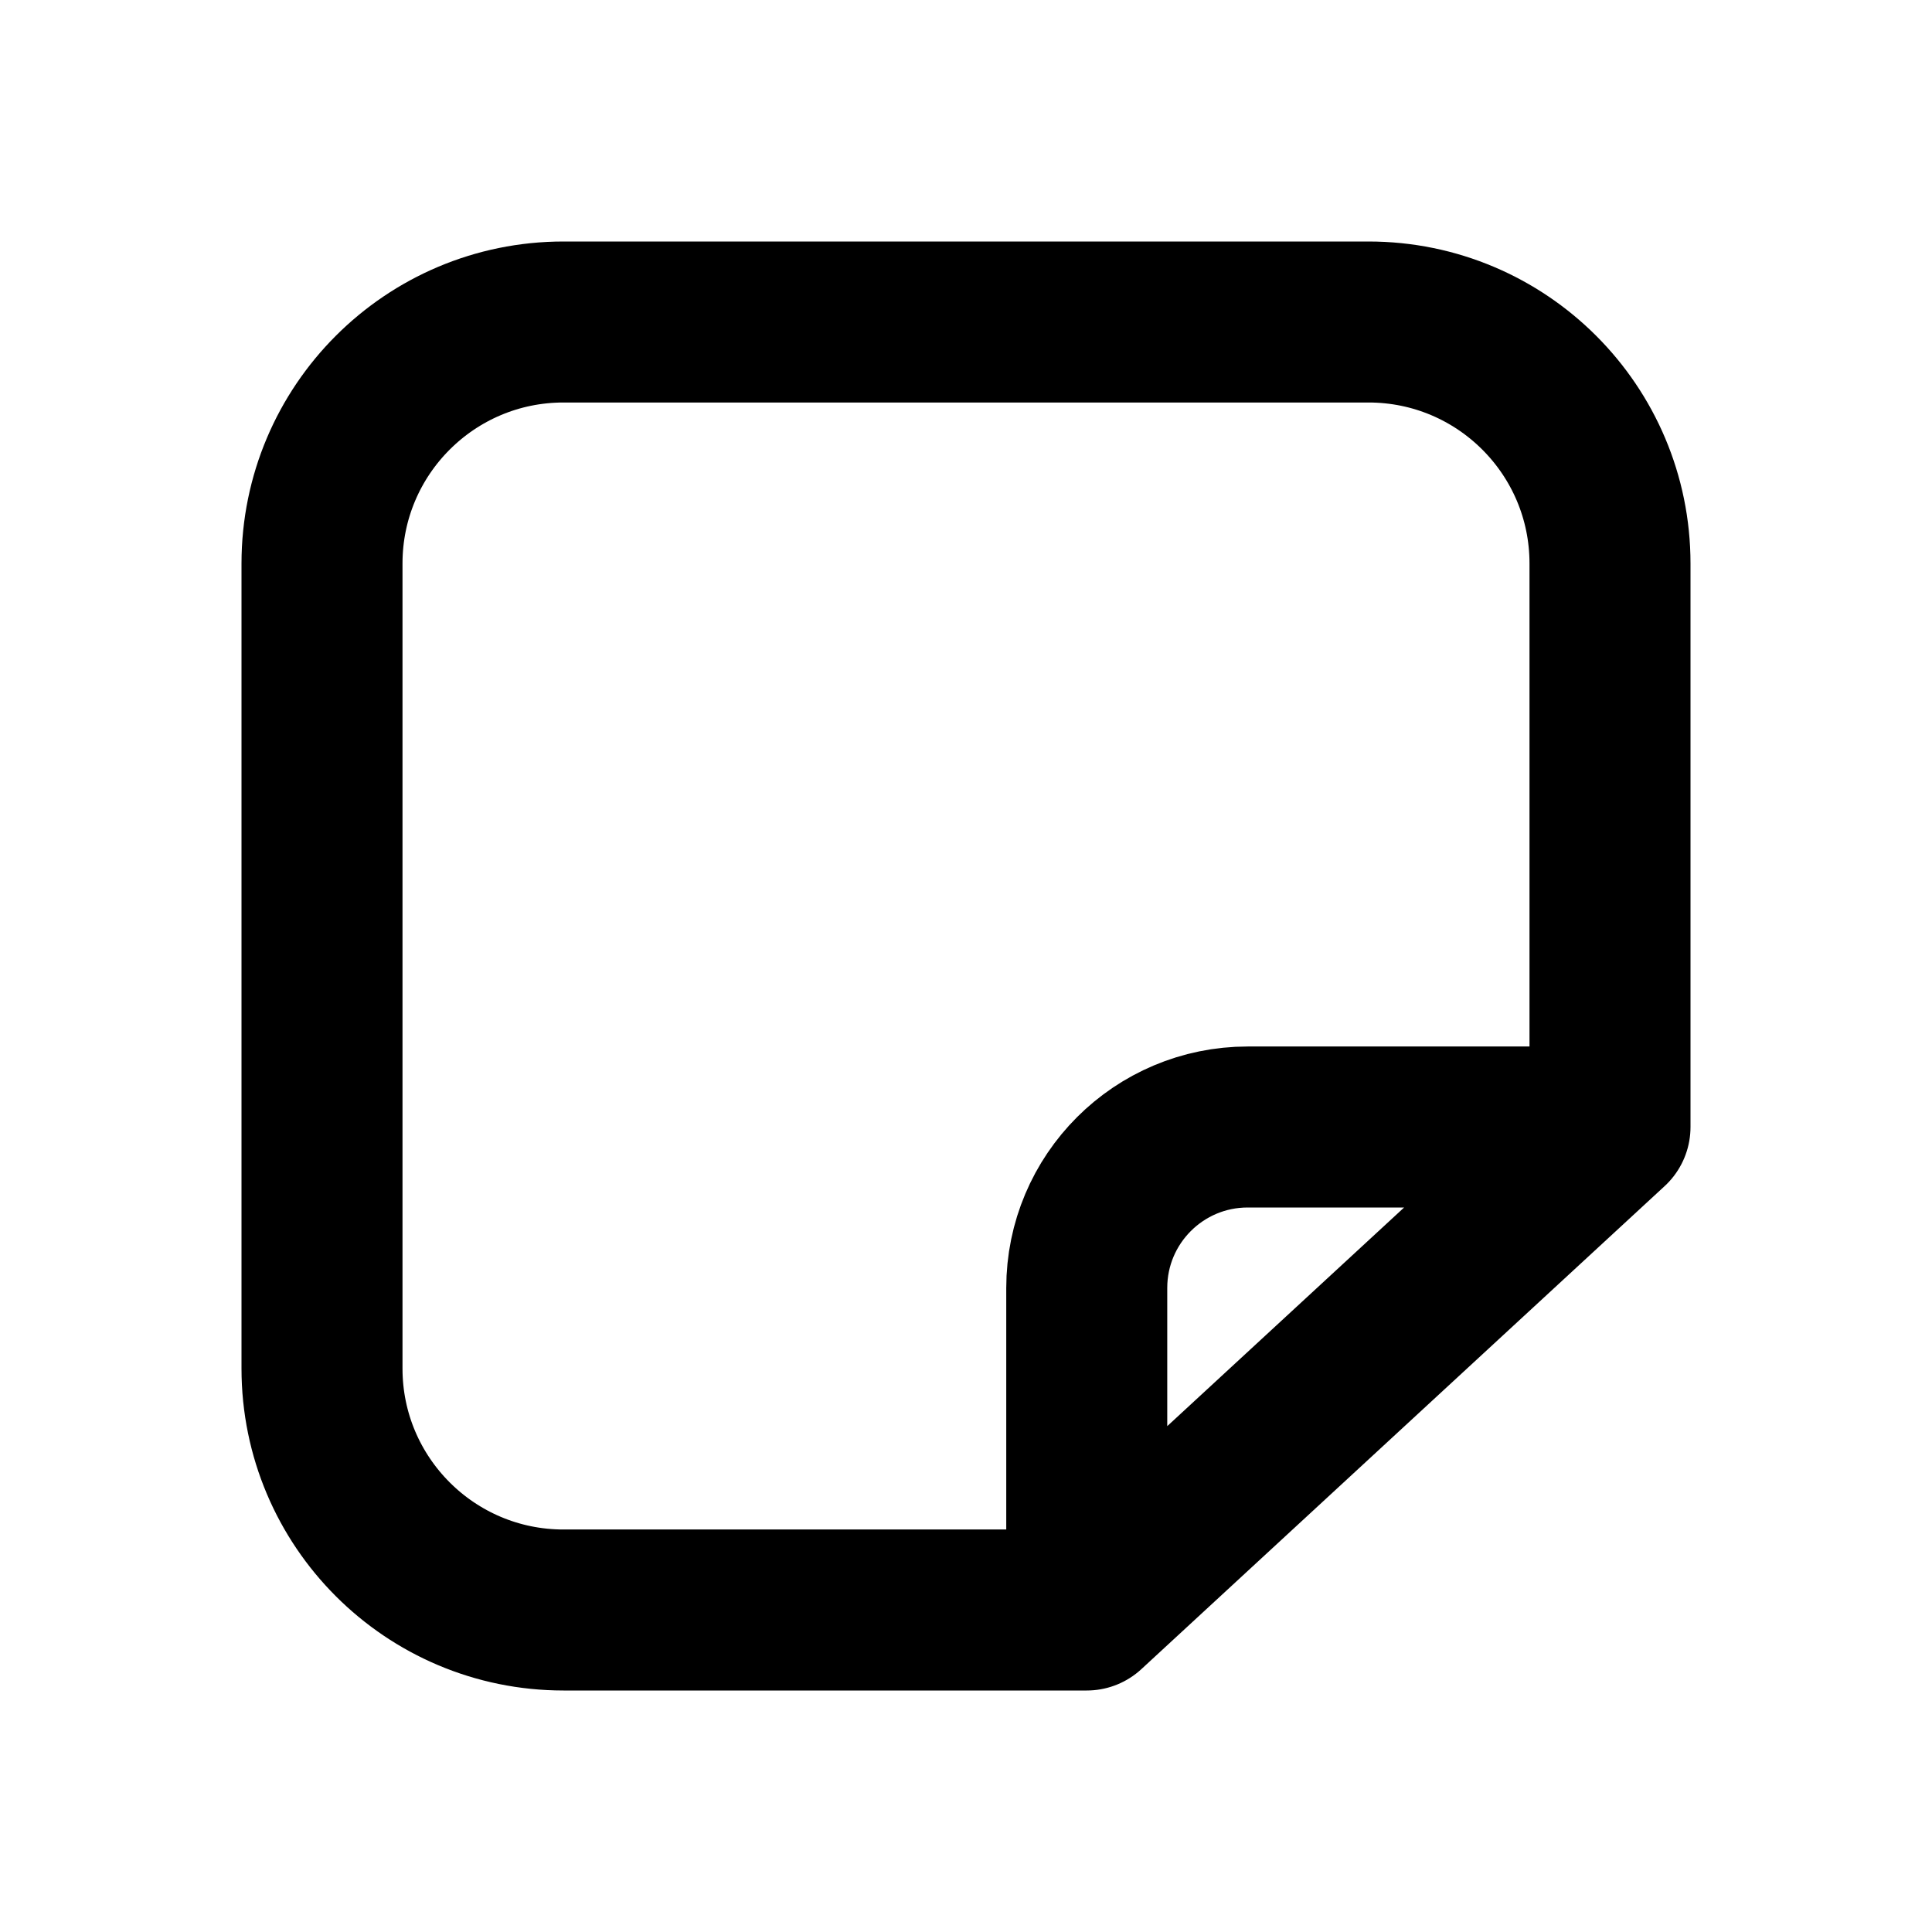
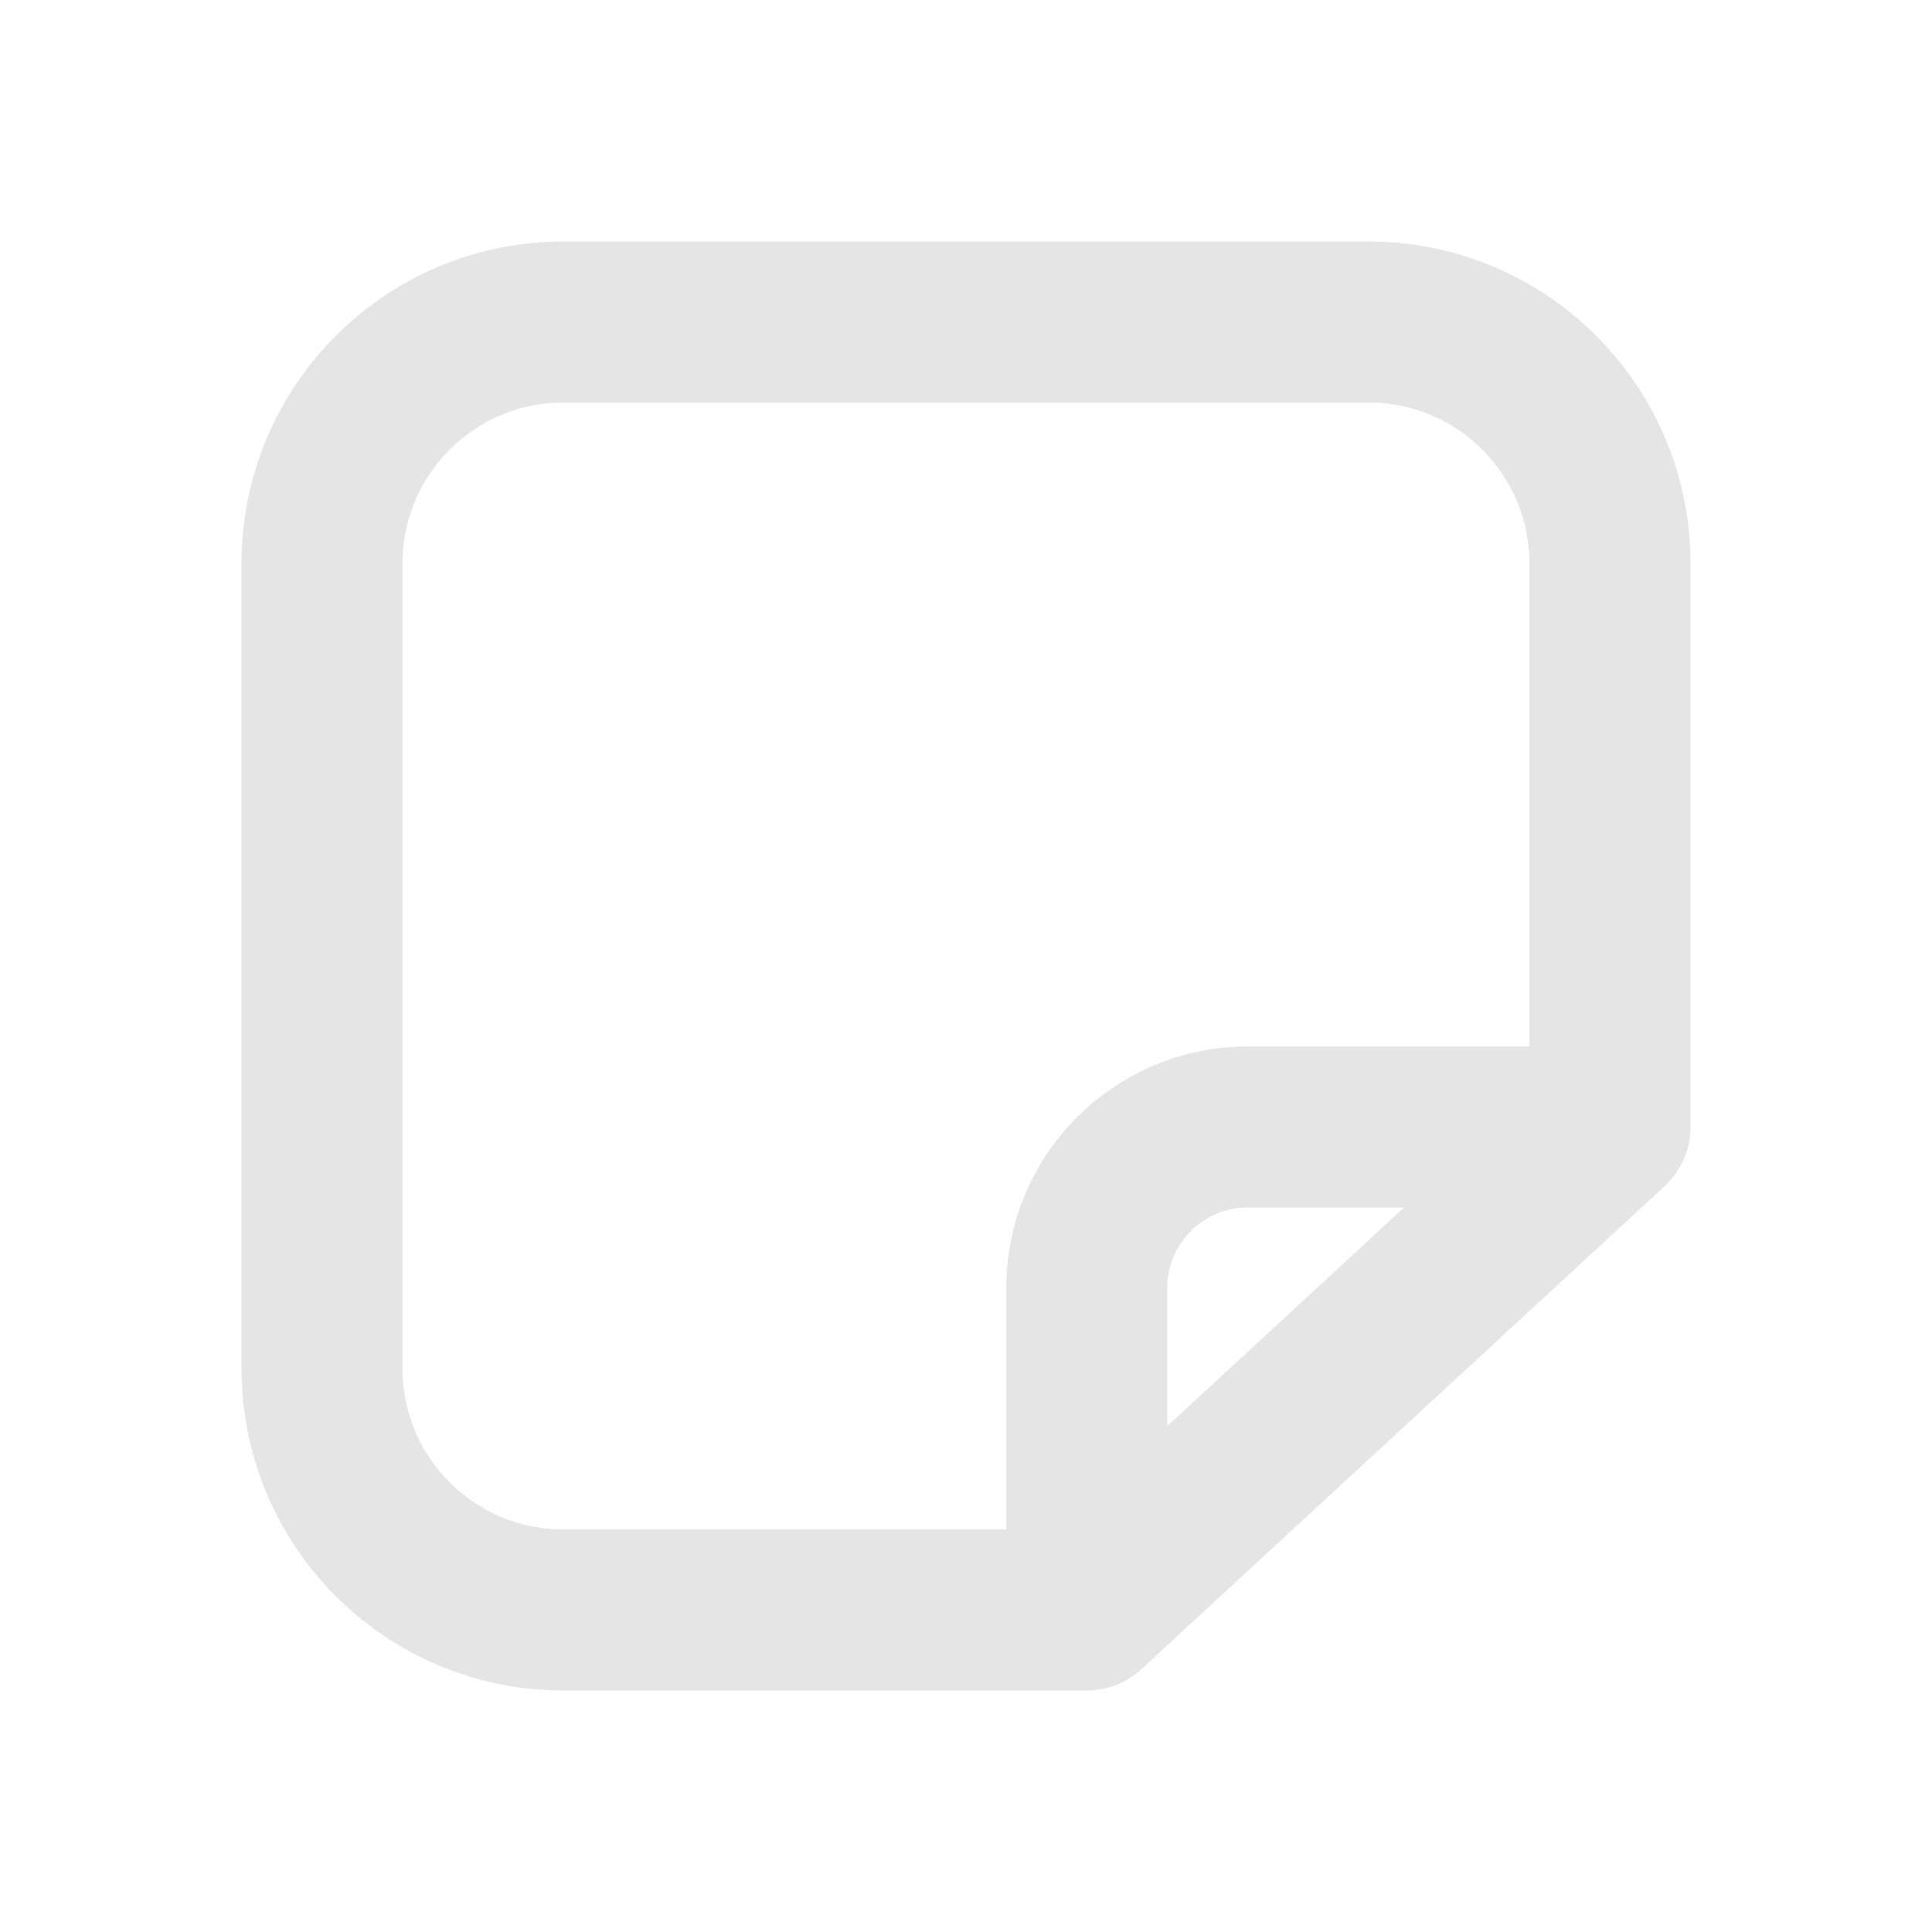
- <svg xmlns="http://www.w3.org/2000/svg" width="800px" height="800px" viewBox="0 0 24 24" fill="none">
-   <path d="M20 14V7C20 5.343 18.657 4 17 4H7C5.343 4 4 5.343 4 7V17C4 18.657 5.343 20 7 20H13.5M20 14L13.5 20M20 14H15.5C14.395 14 13.5 14.895 13.5 16V20" stroke="#000000" stroke-width="2" stroke-linecap="round" stroke-linejoin="round" />
+ <svg xmlns="http://www.w3.org/2000/svg" width="800px" height="800px" viewBox="0 0 24 24" fill="none" transform="rotate(0) scale(1, 1)">
+   <path d="M20 14V7C20 5.343 18.657 4 17 4H7C5.343 4 4 5.343 4 7V17C4 18.657 5.343 20 7 20H13.5M20 14L13.5 20M20 14H15.5C14.395 14 13.5 14.895 13.5 16V20" stroke="#e5e5e5" stroke-width="2" stroke-linecap="round" stroke-linejoin="round" />
</svg>
